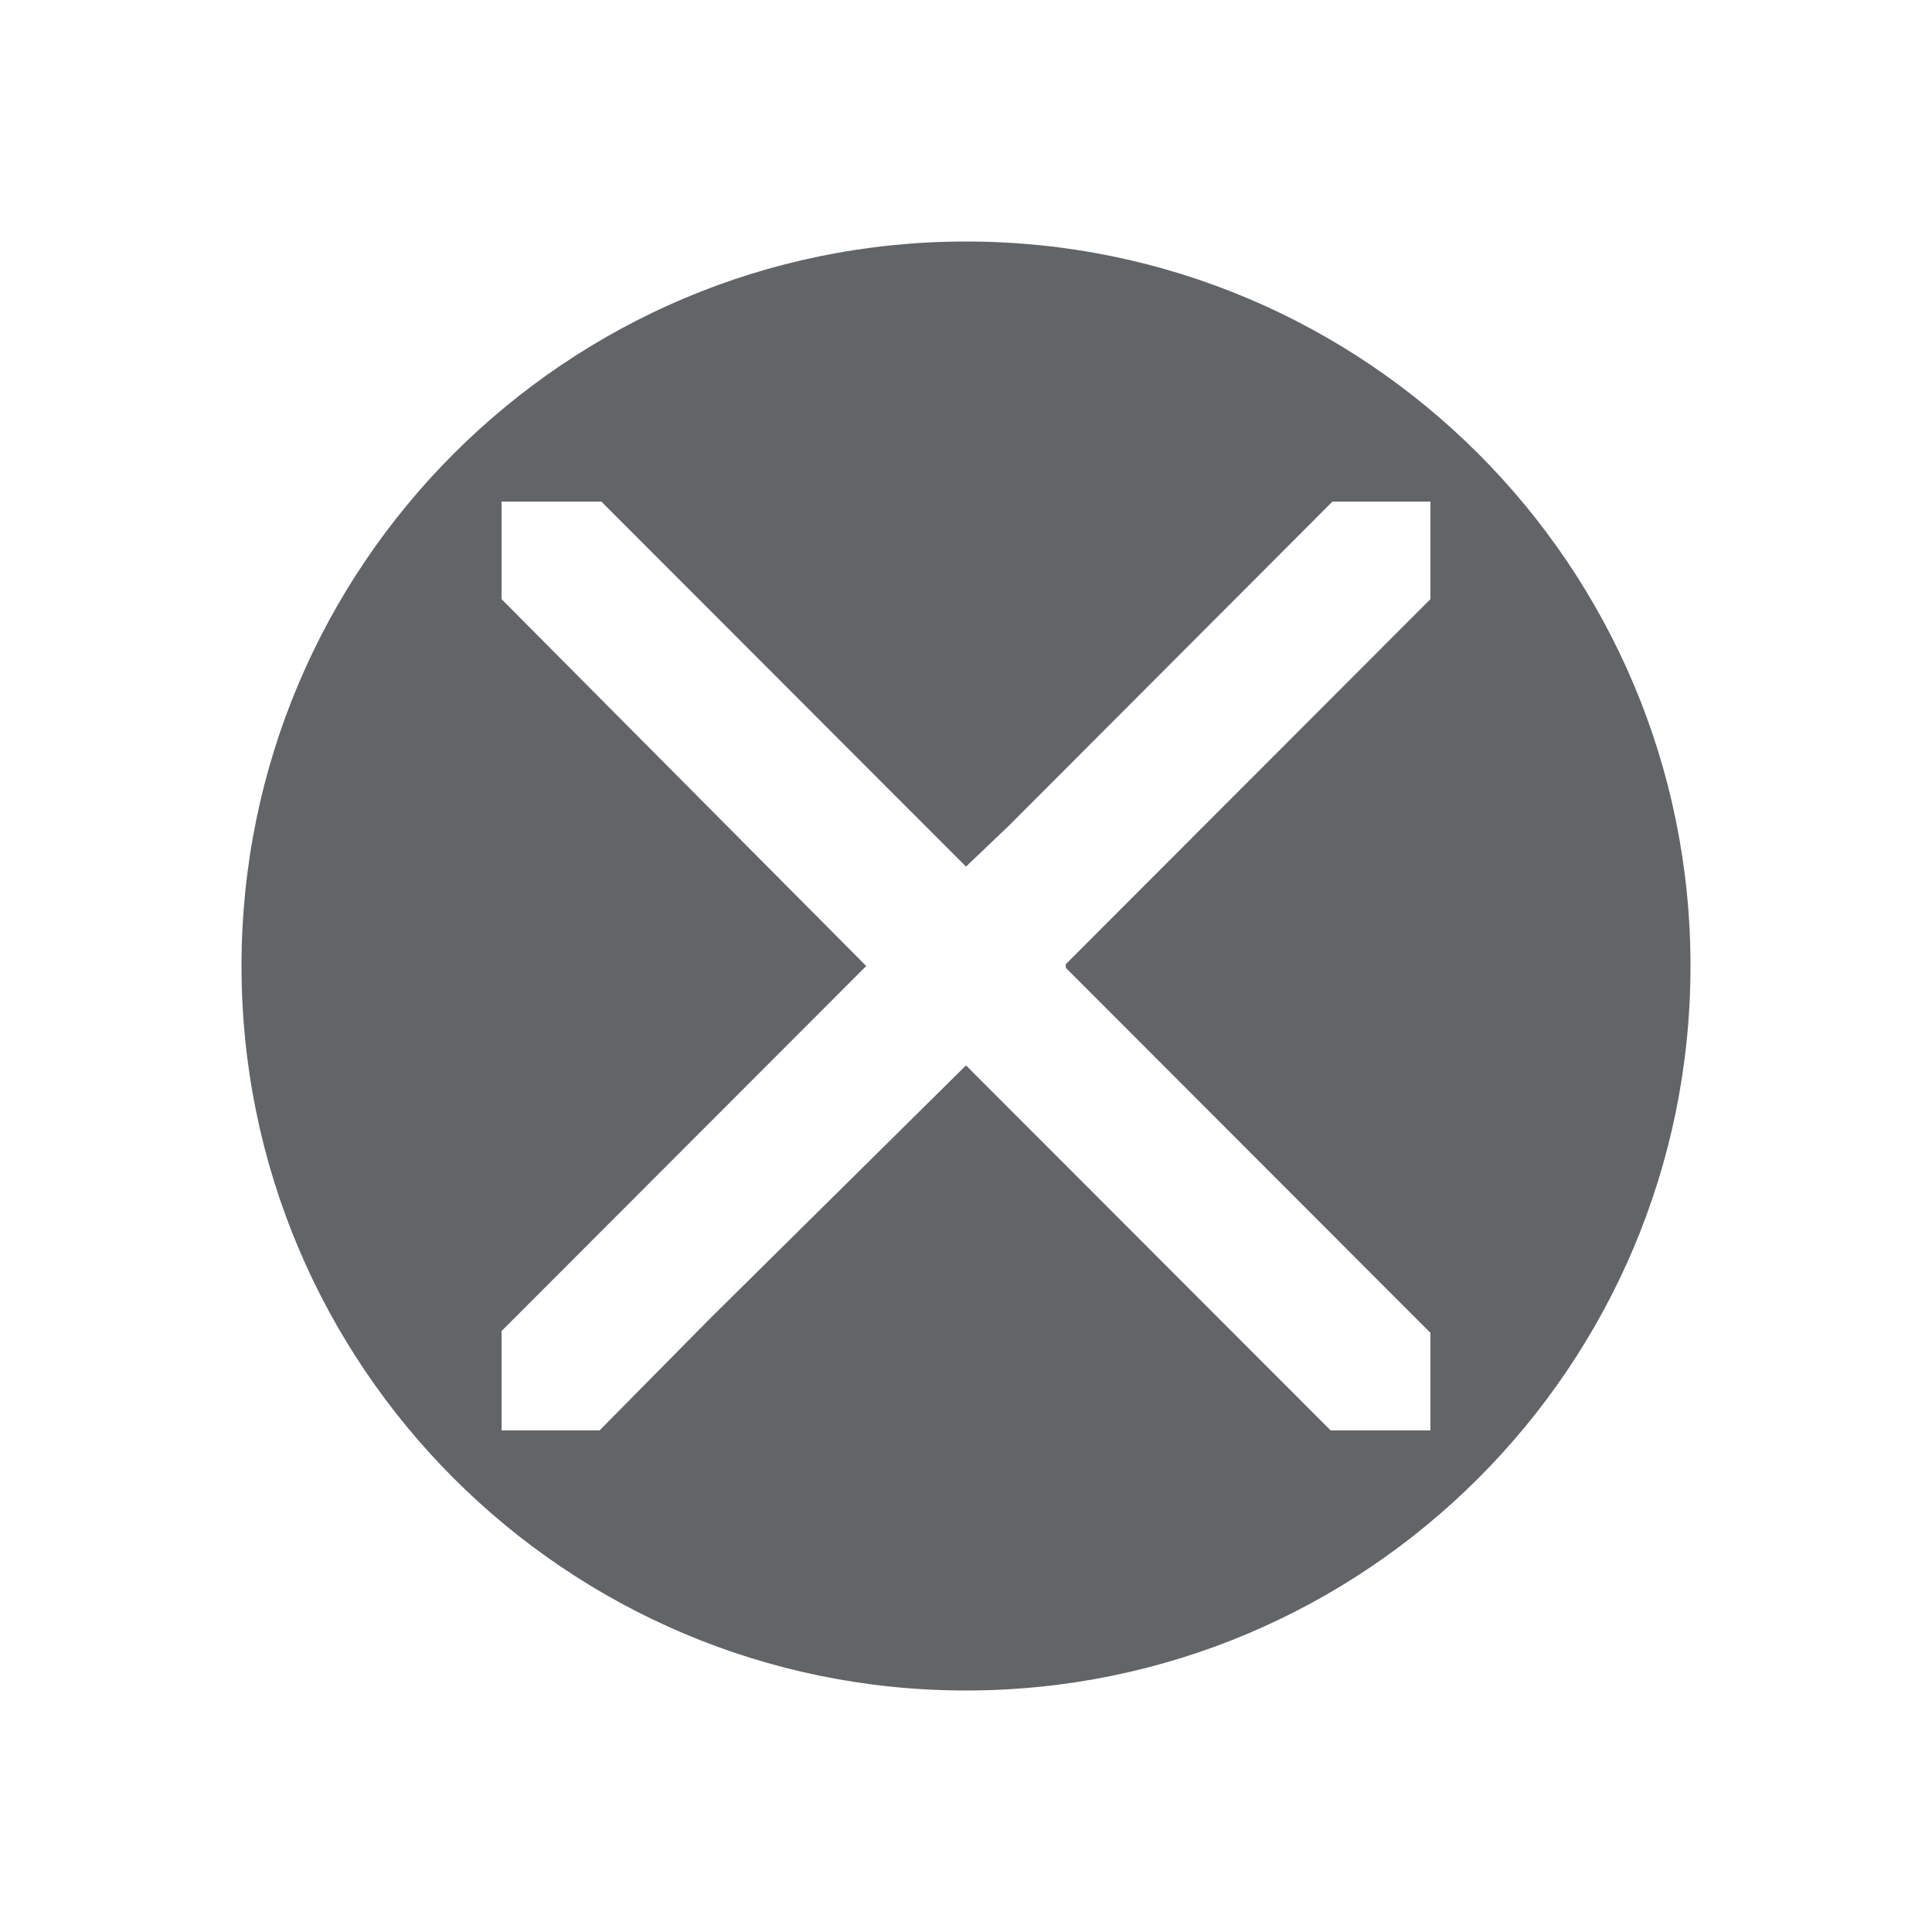
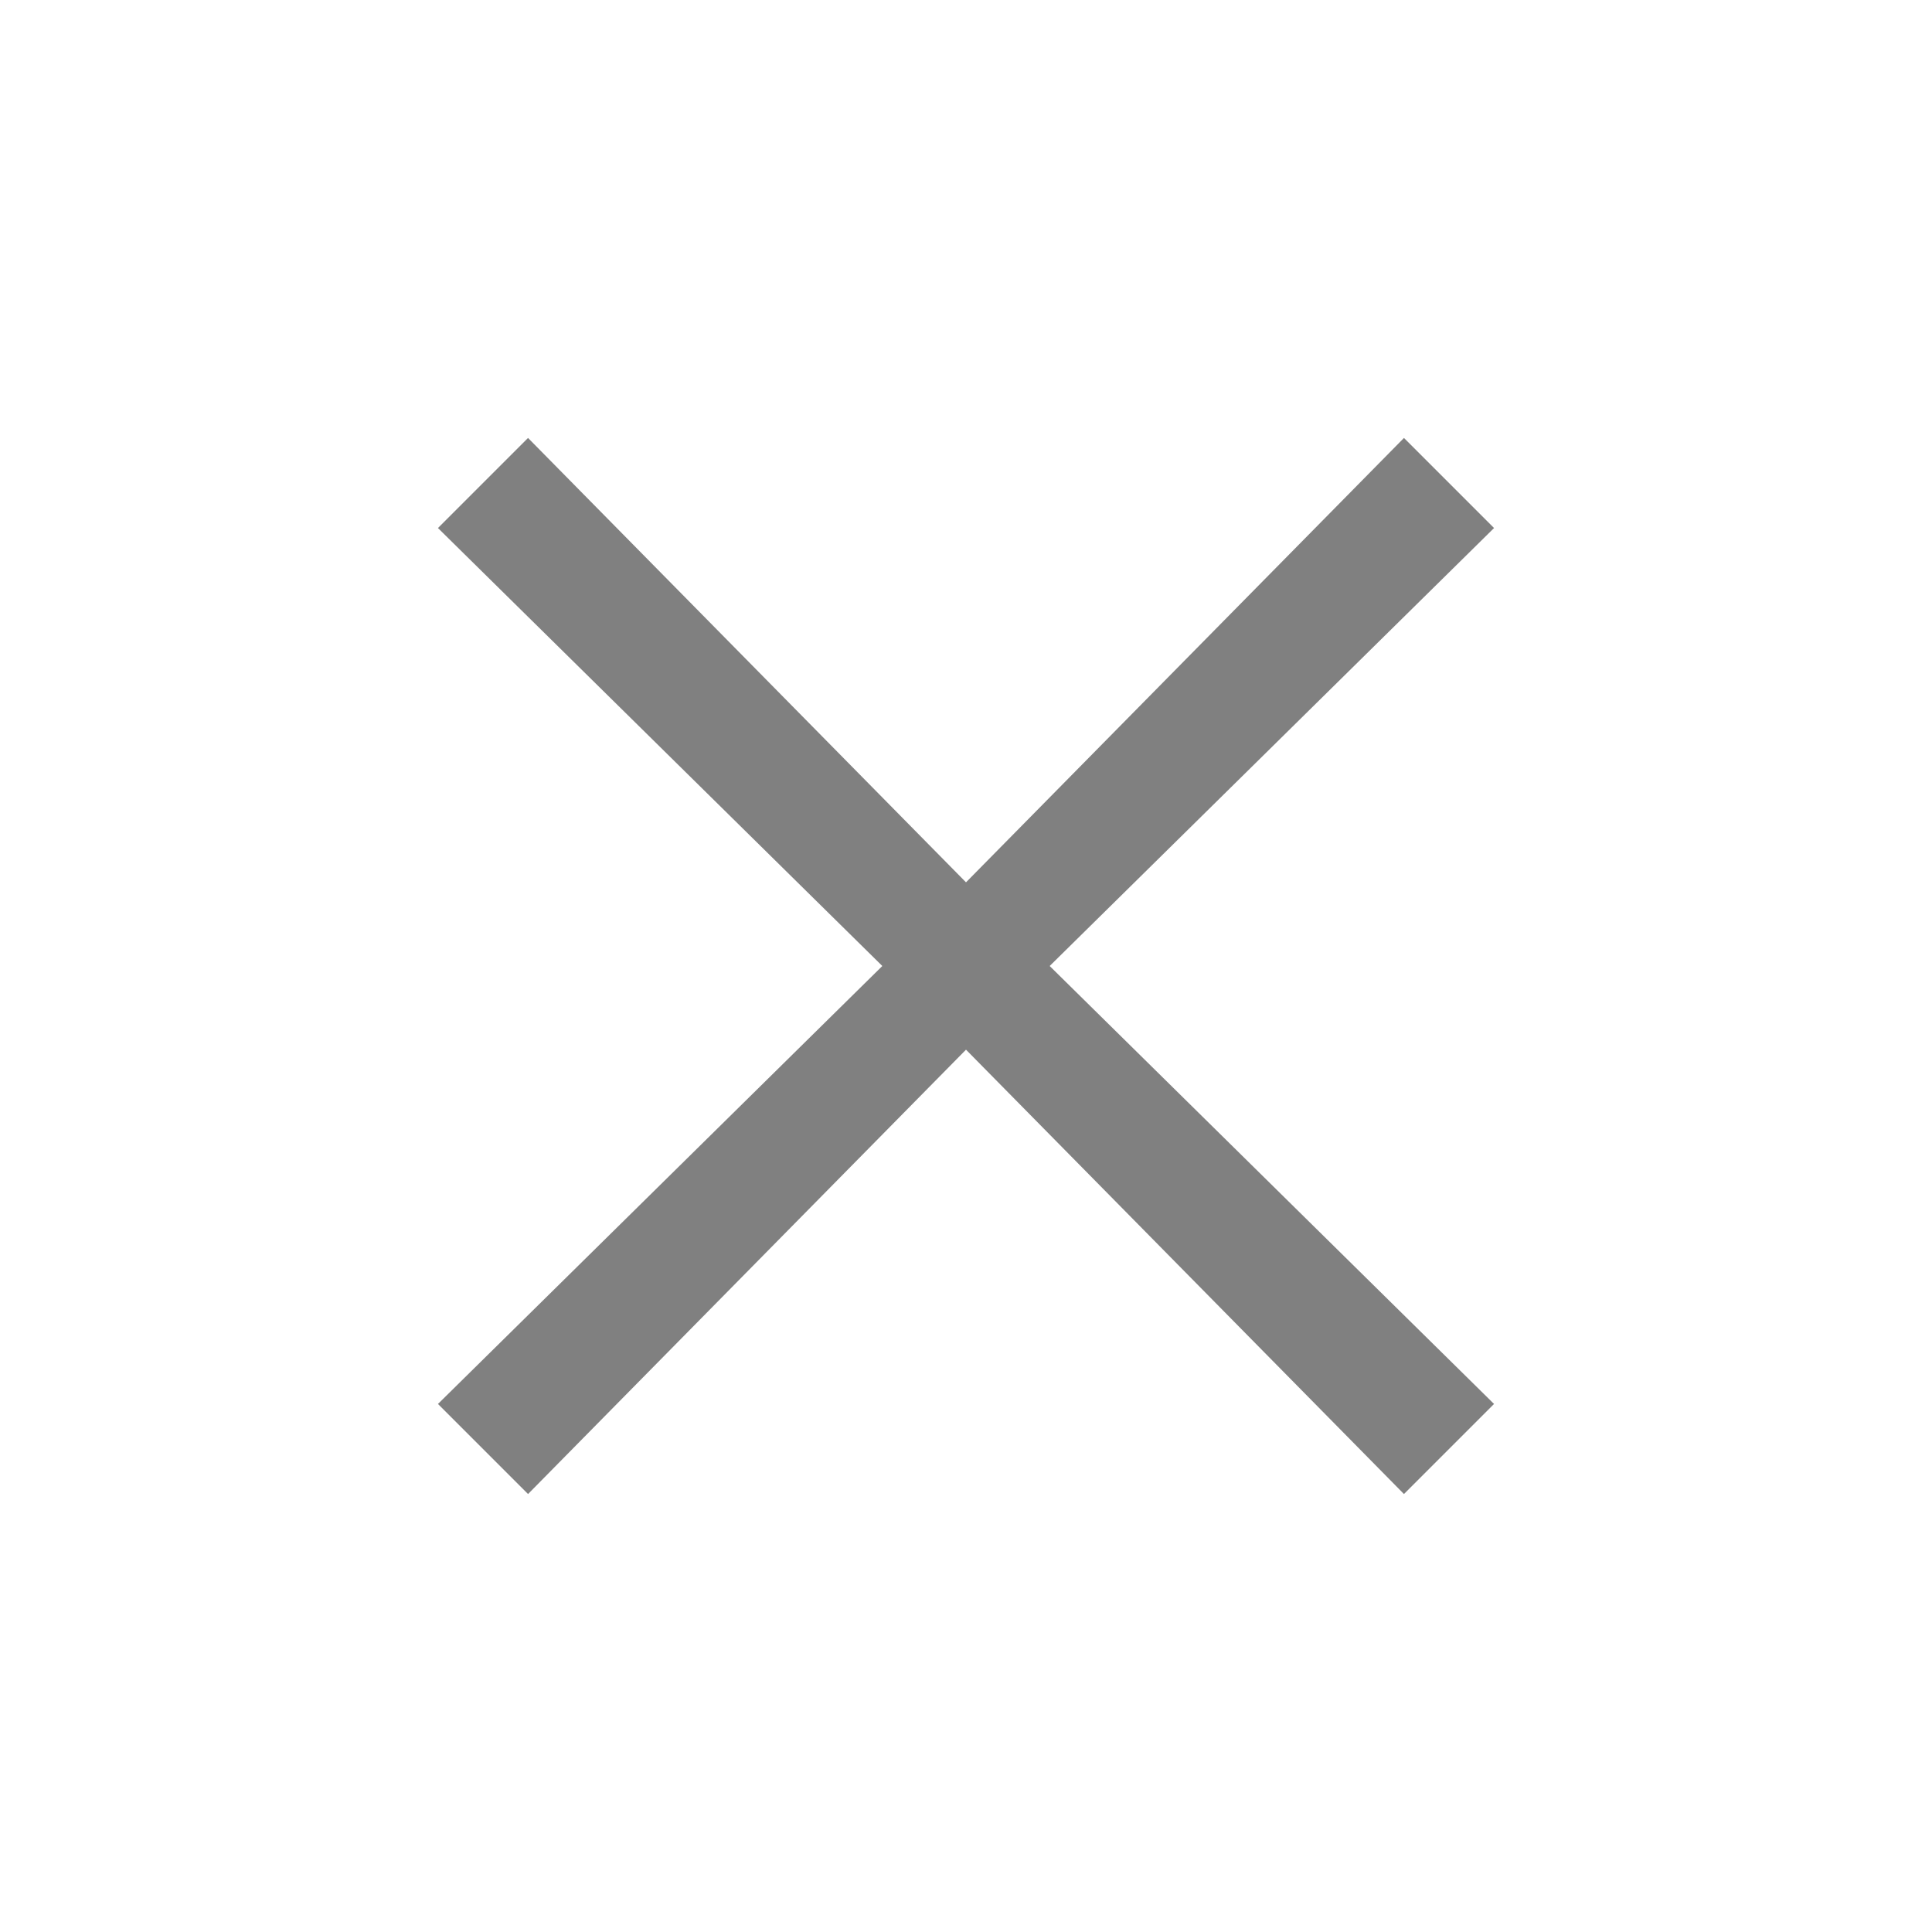
- <svg width="1200" height="1200">
-   <path d="M 600,1050 C 351.472,1050 150,848.528 150,600 150,351.472 351.472,150 600,150 c 248.528,0 450,201.472 450,450 0,248.528 -201.472,450 -450,450 z M 888.462,827.851 661.974,601.122 l 0,-2.244 226.488,-226.729 0,-60.611 -60.848,0 Q 727.339,411.986 627.043,512.451 613.524,525.358 600,538.267 l -226.487,-226.729 -61.975,0 0,60.611 L 538.026,600 311.538,826.729 l 0,61.733 60.848,0 q 34.363,-34.792 68.735,-69.59 L 600,661.733 l 226.487,226.729 61.975,0 0,-60.611 z" fill="#626568" />
+ <svg xmlns="http://www.w3.org/2000/svg" width="32" height="32" viewBox="0 0 32 32" transform="scale(2,2) translate(3,3)" fill="none">
+   <path d="M5 5.693L8.627 9.373L9.373 8.627L5.693 5L9.373 1.373L8.627 0.627L5 4.307L1.373 0.627L0.627 1.373L4.307 5L0.627 8.627L1.373 9.373L5 5.693Z" fill="#808080" />
</svg>
